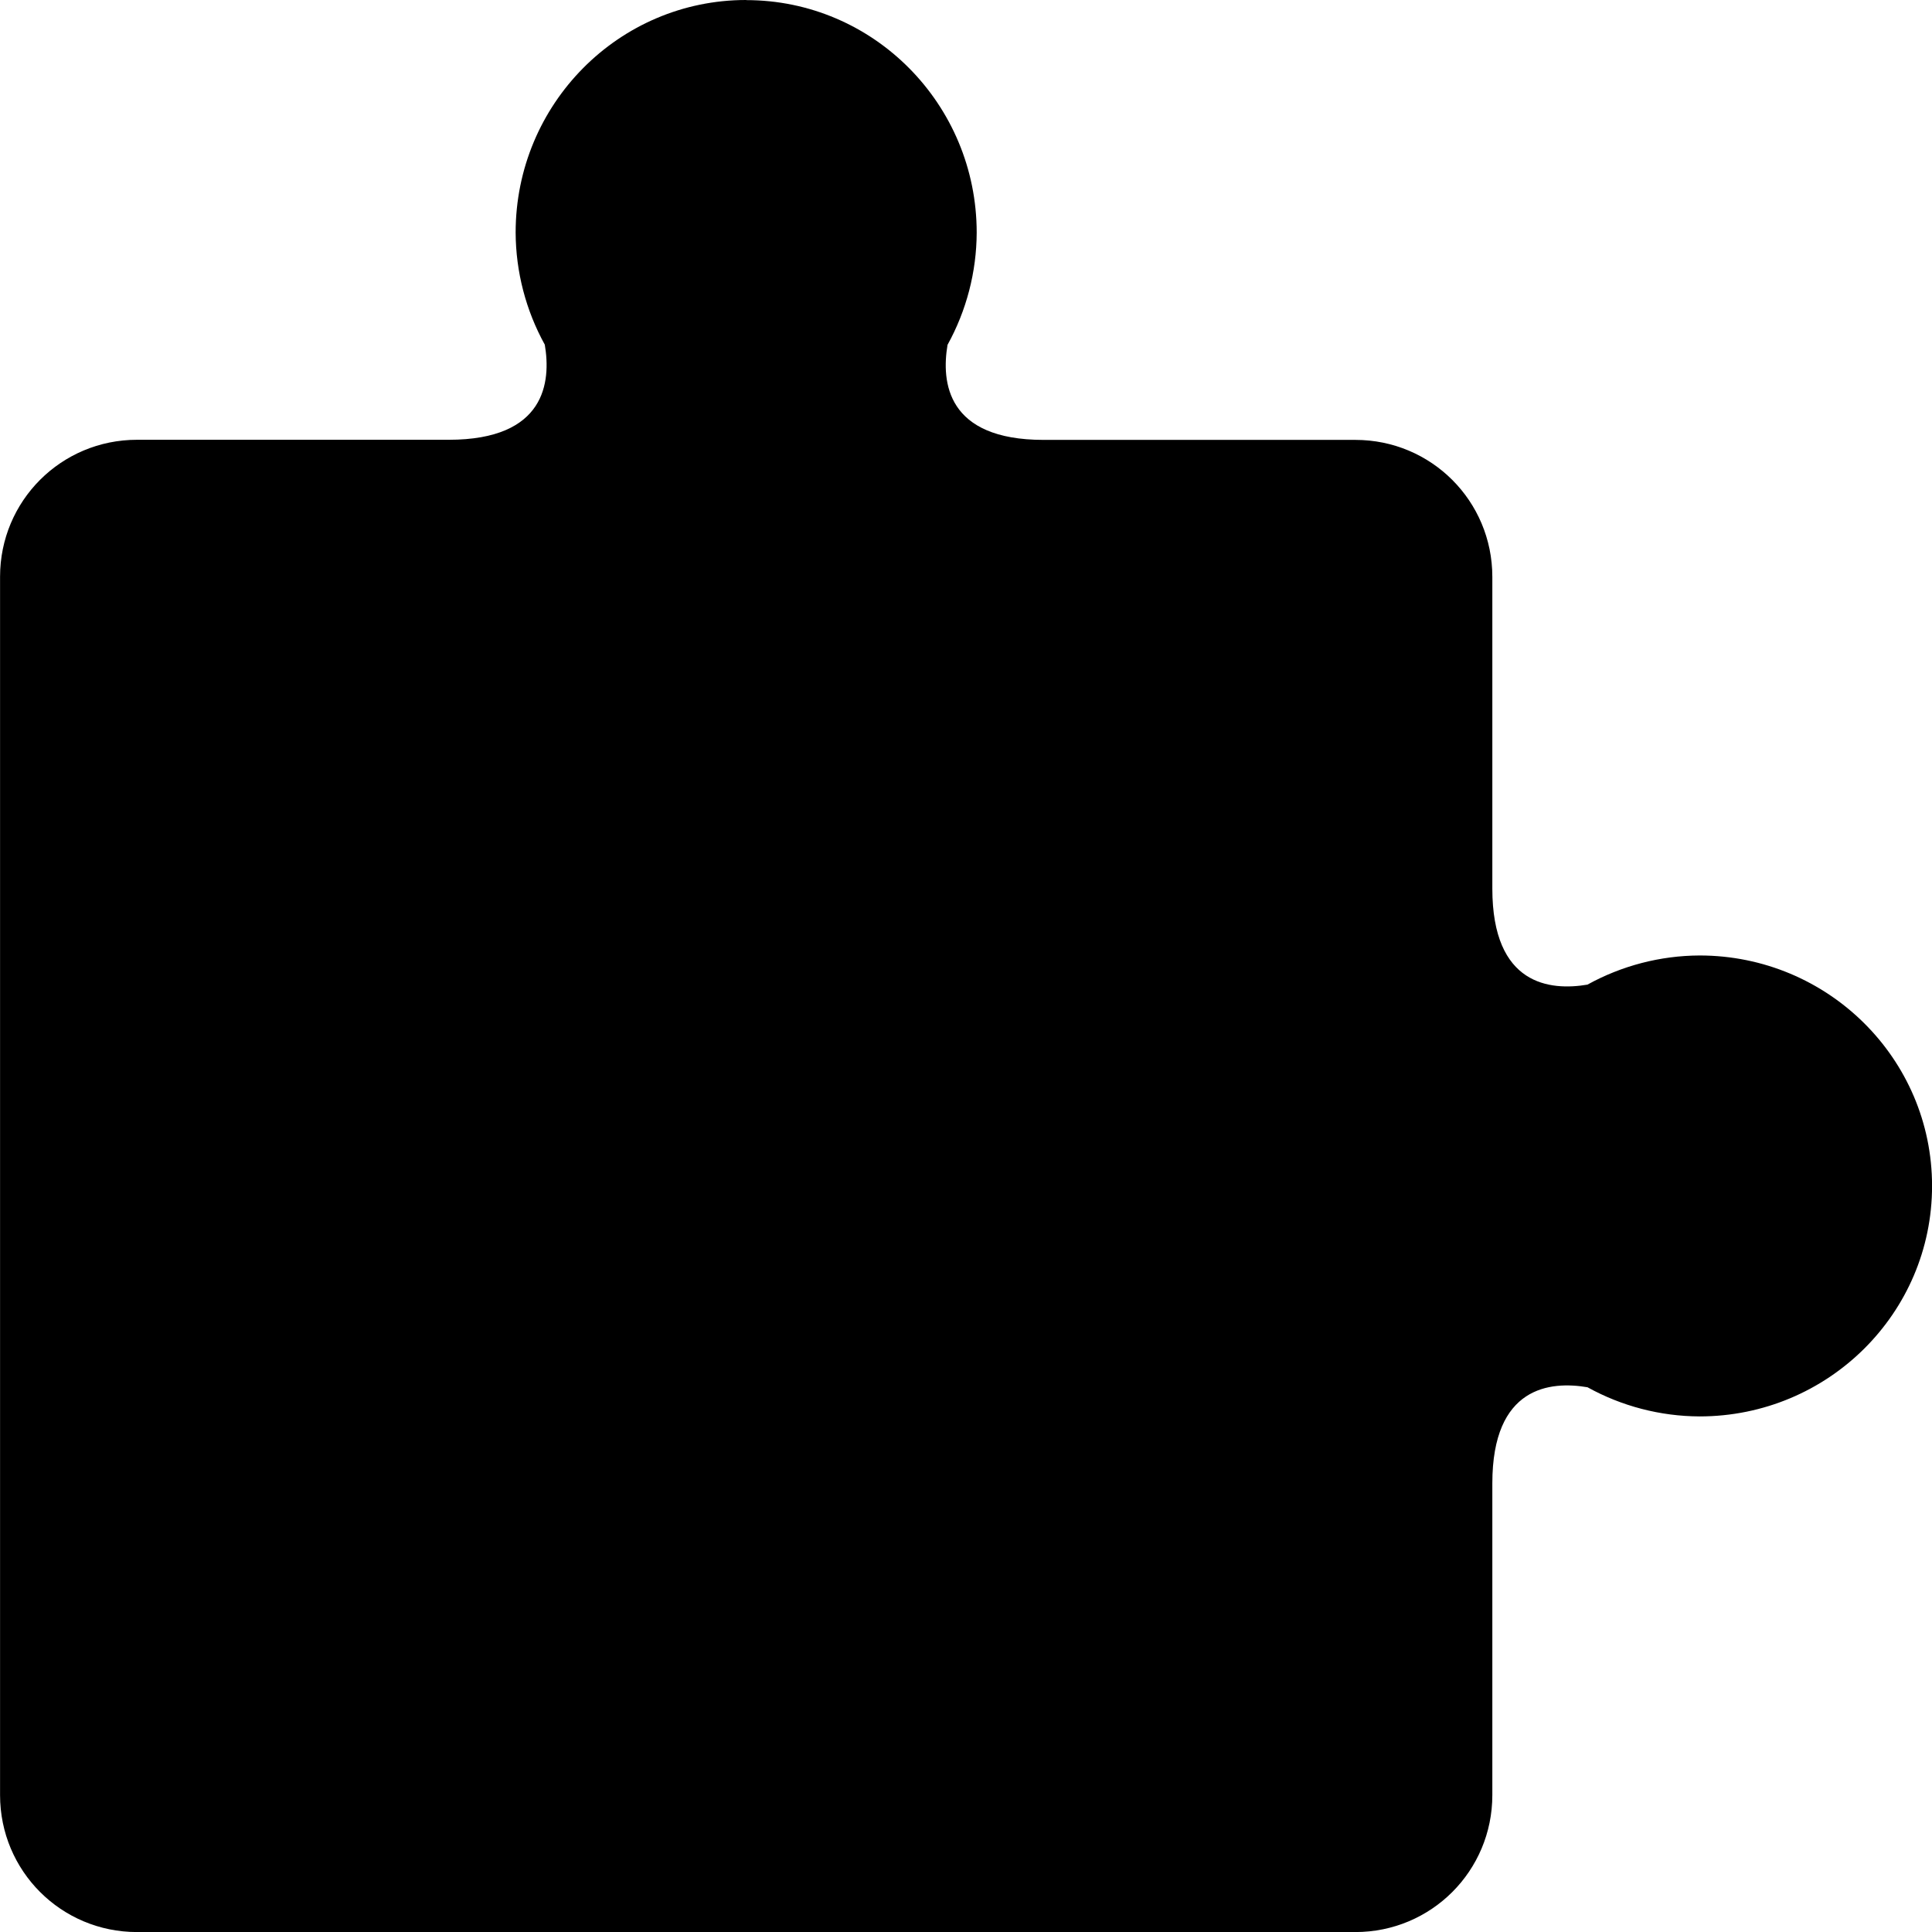
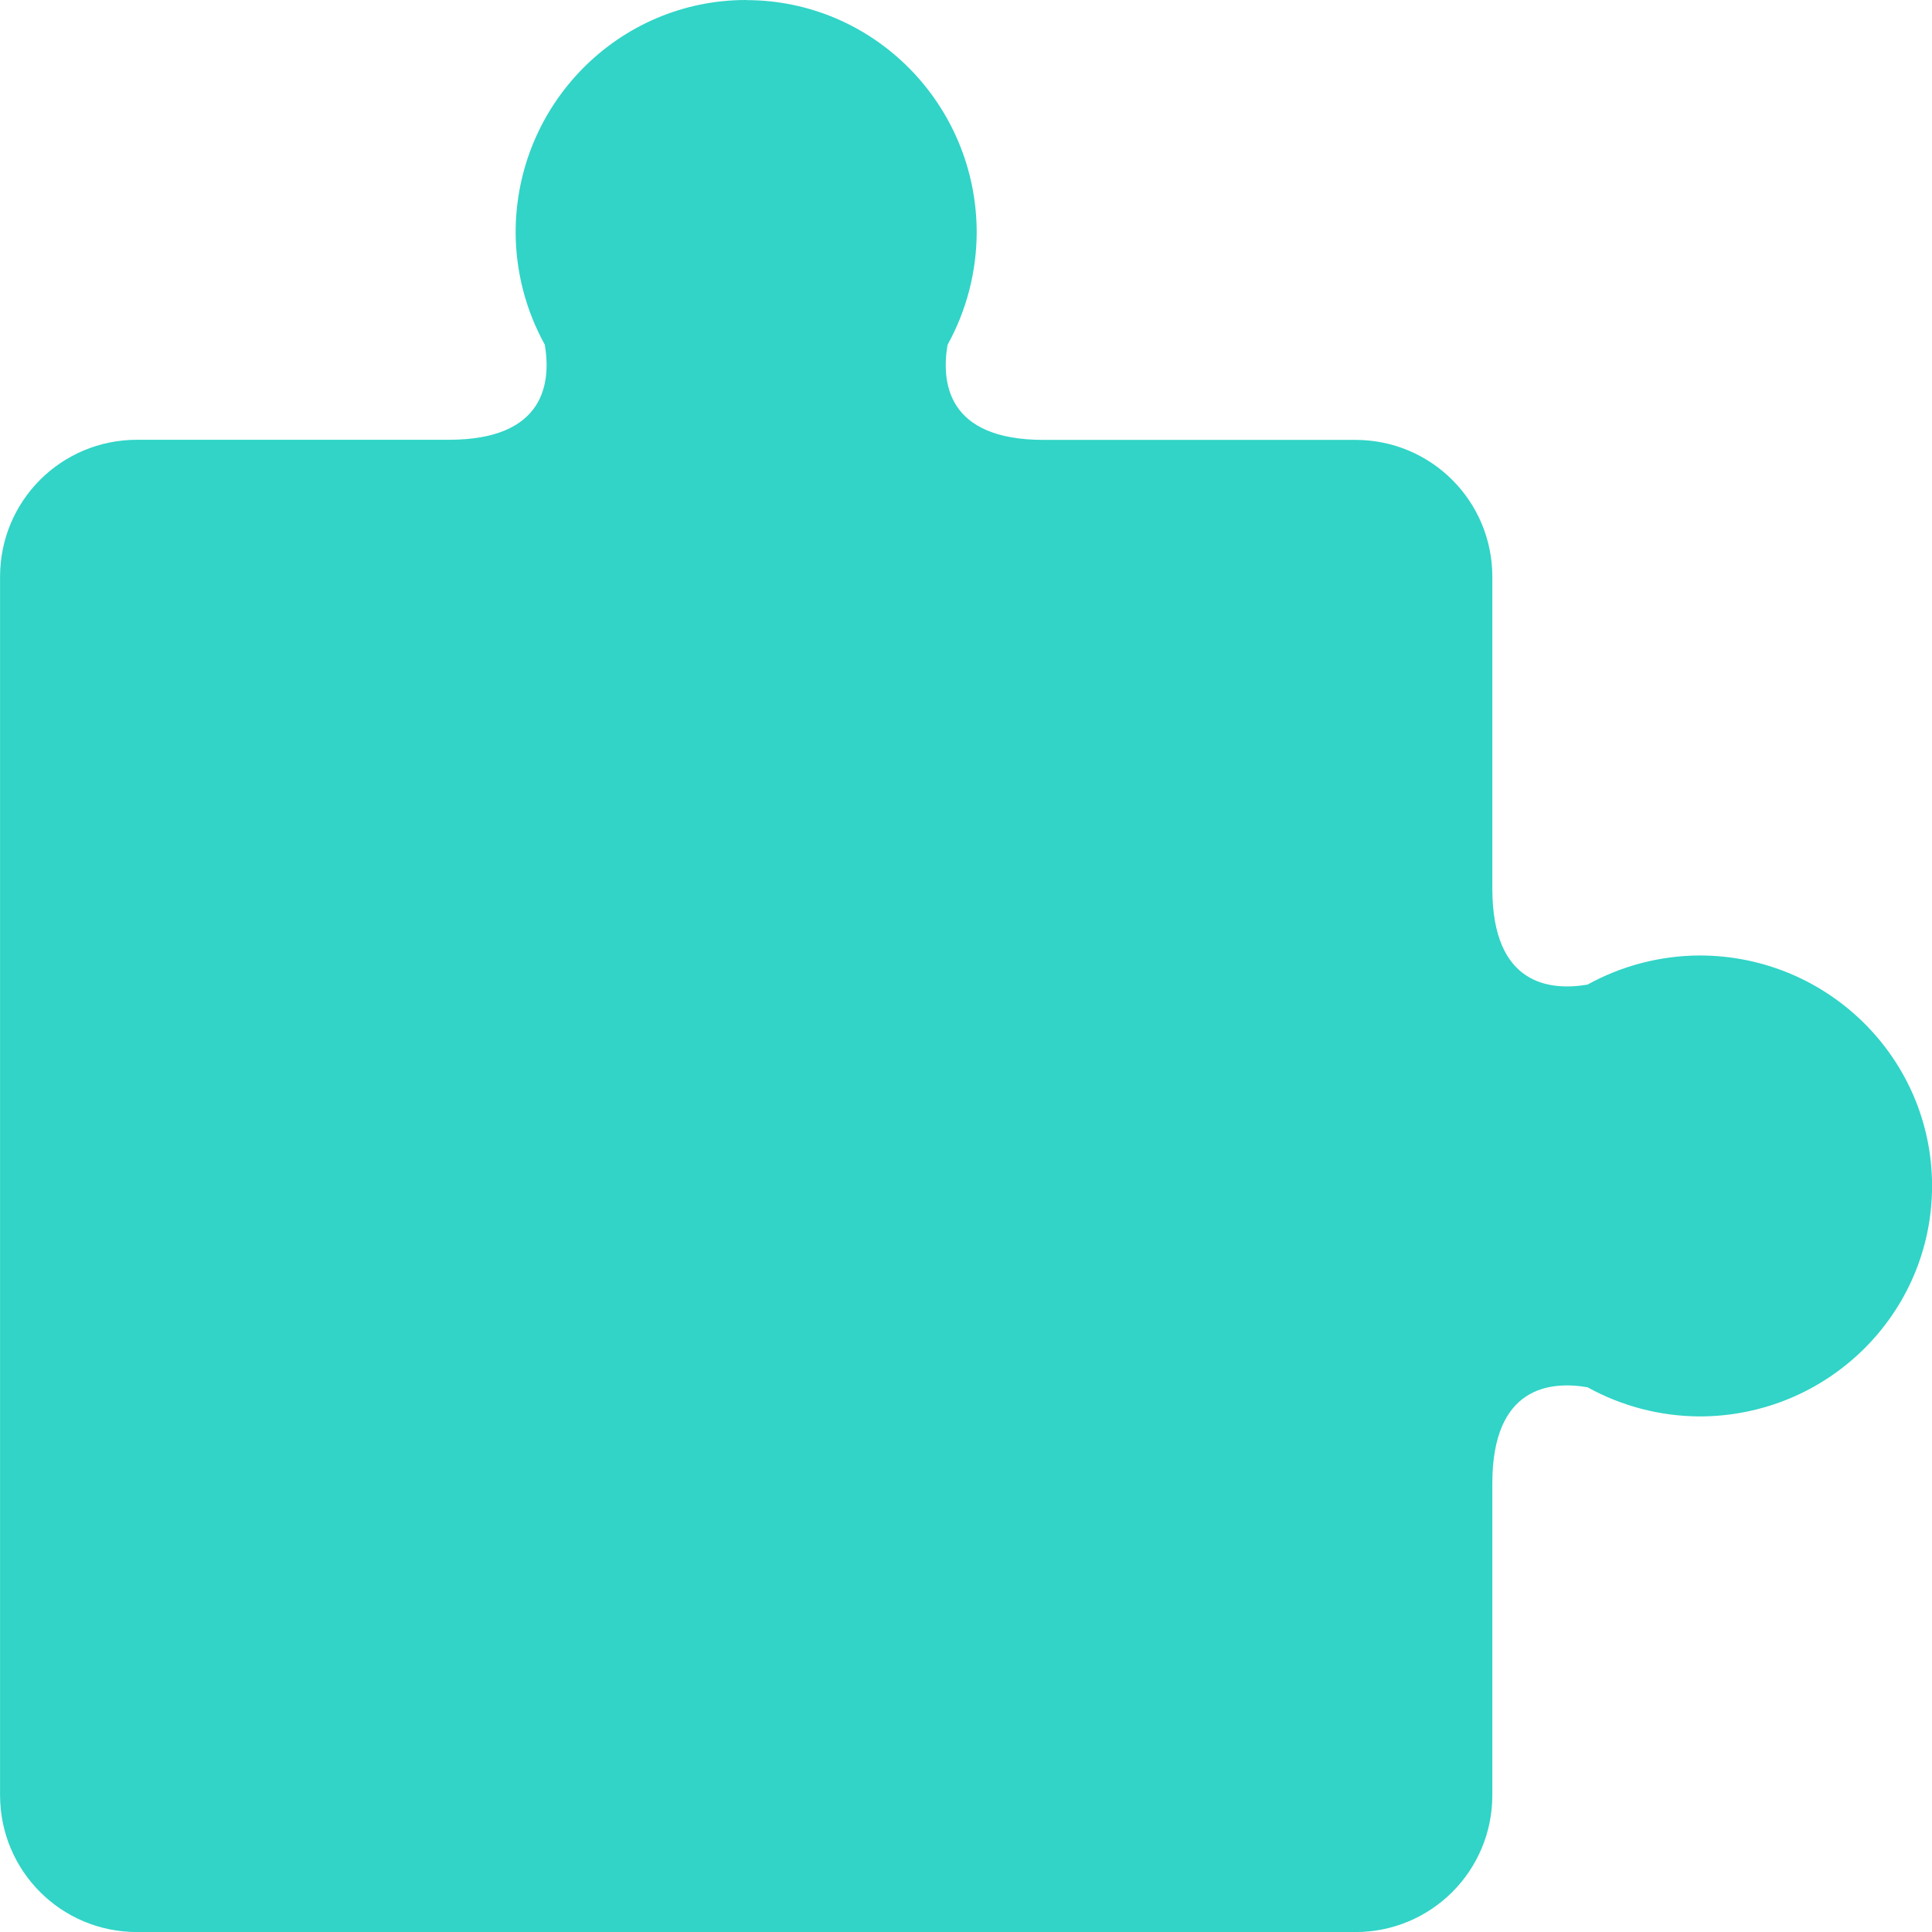
- <svg xmlns="http://www.w3.org/2000/svg" width="34.051mm" height="34.051mm" version="1.1" viewBox="0 0 34.051 34.051">
+ <svg xmlns="http://www.w3.org/2000/svg" version="1.1" viewBox="0 0 34.051 34.051">
  <g transform="translate(-77.788 -126.74)">
-     <path d="m90.938 126.74c-2.244-6e-5 -4.062 1.835-4.062 4.099 3e-3 0.692 0.18 1.371 0.514 1.976 0.11 0.652 0.019 1.676-1.693 1.676h-5.494c-1.337 0-2.414 1.077-2.414 2.414v21.473c0 1.337 1.077 2.414 2.414 2.414h21.473c1.337 0 2.414-1.077 2.414-2.414v-5.495c0-1.714 1.025-1.804 1.677-1.693 0.604 0.334 1.283 0.511 1.975 0.514 2.264-1.8e-4 4.098-1.819 4.098-4.062 6e-5 -2.243-1.835-4.062-4.098-4.062-0.692 3e-3 -1.371 0.18-1.976 0.514-0.652 0.11-1.676 0.019-1.676-1.693v-5.494c0-1.337-1.077-2.414-2.414-2.414h-5.495c-1.712 0-1.803-1.023-1.693-1.675 0.334-0.605 0.511-1.284 0.514-1.977 1e-4 -2.264-1.819-4.099-4.062-4.099z" />
+     <path fill="#31d4c7" d="m90.938 126.74c-2.244-6e-5 -4.062 1.835-4.062 4.099 3e-3 0.692 0.18 1.371 0.514 1.976 0.11 0.652 0.019 1.676-1.693 1.676h-5.494c-1.337 0-2.414 1.077-2.414 2.414v21.473c0 1.337 1.077 2.414 2.414 2.414h21.473c1.337 0 2.414-1.077 2.414-2.414v-5.495c0-1.714 1.025-1.804 1.677-1.693 0.604 0.334 1.283 0.511 1.975 0.514 2.264-1.8e-4 4.098-1.819 4.098-4.062 6e-5 -2.243-1.835-4.062-4.098-4.062-0.692 3e-3 -1.371 0.18-1.976 0.514-0.652 0.11-1.676 0.019-1.676-1.693v-5.494c0-1.337-1.077-2.414-2.414-2.414h-5.495c-1.712 0-1.803-1.023-1.693-1.675 0.334-0.605 0.511-1.284 0.514-1.977 1e-4 -2.264-1.819-4.099-4.062-4.099z" />
  </g>
</svg>
